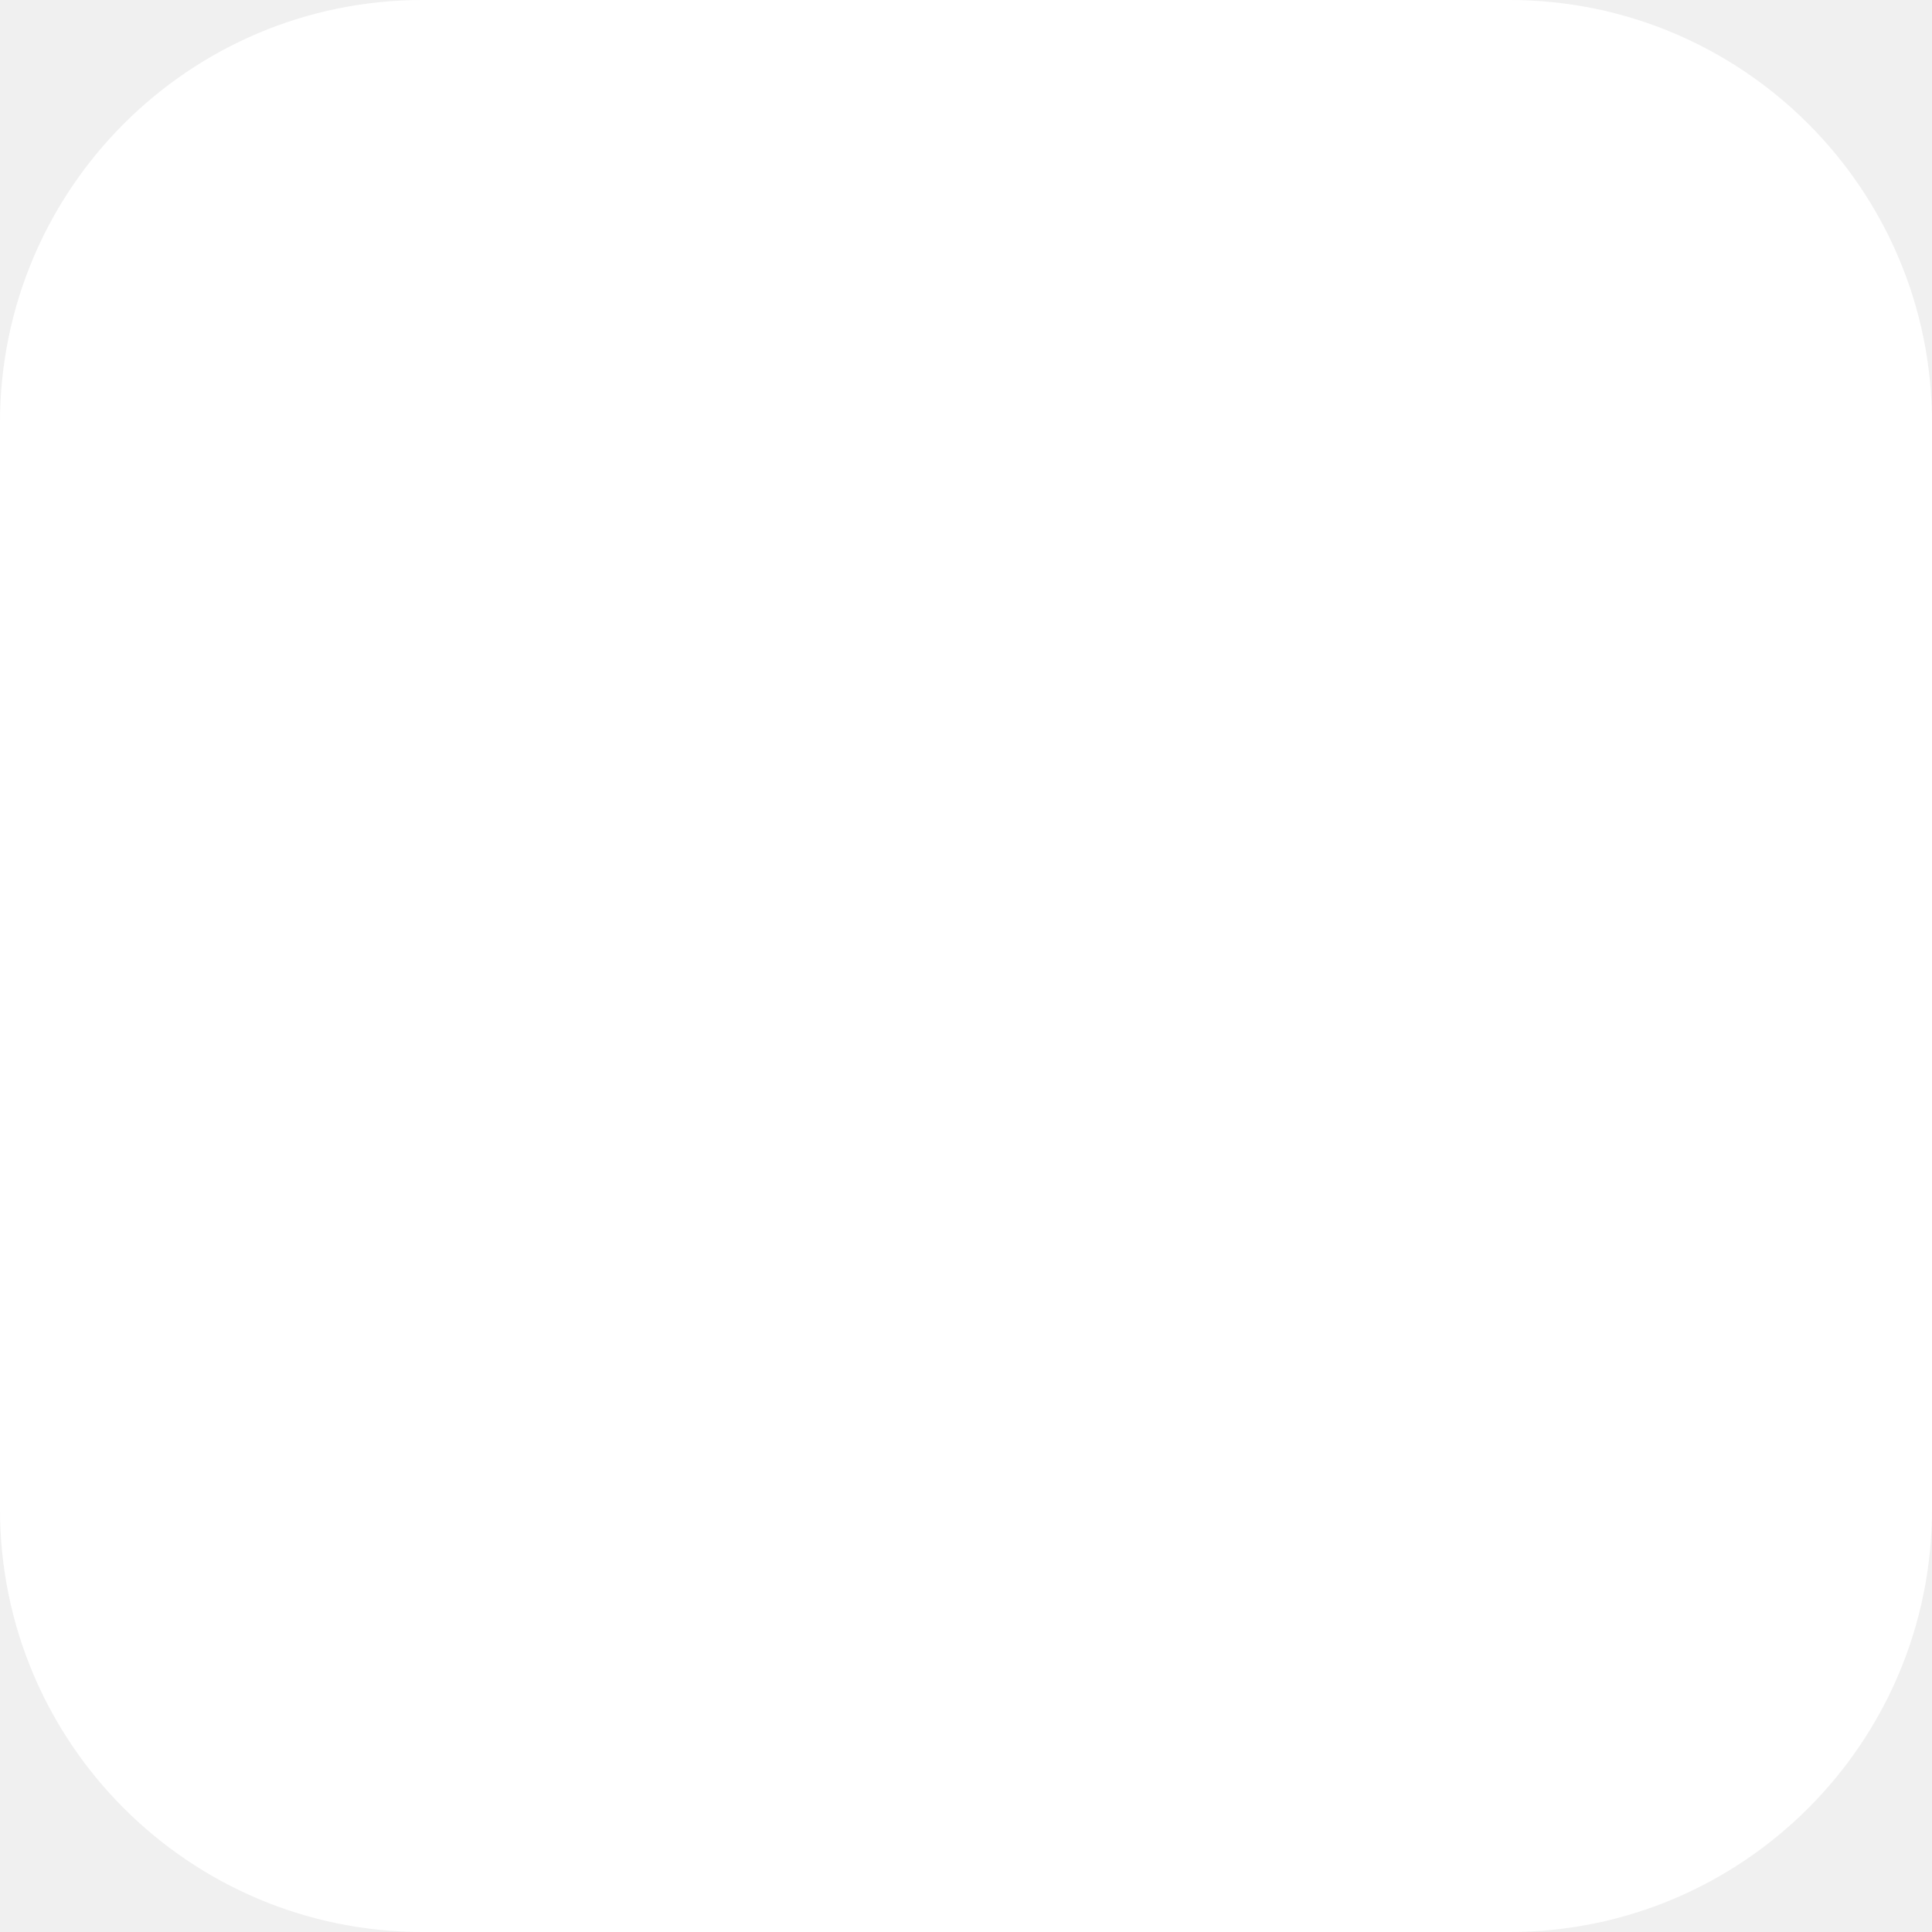
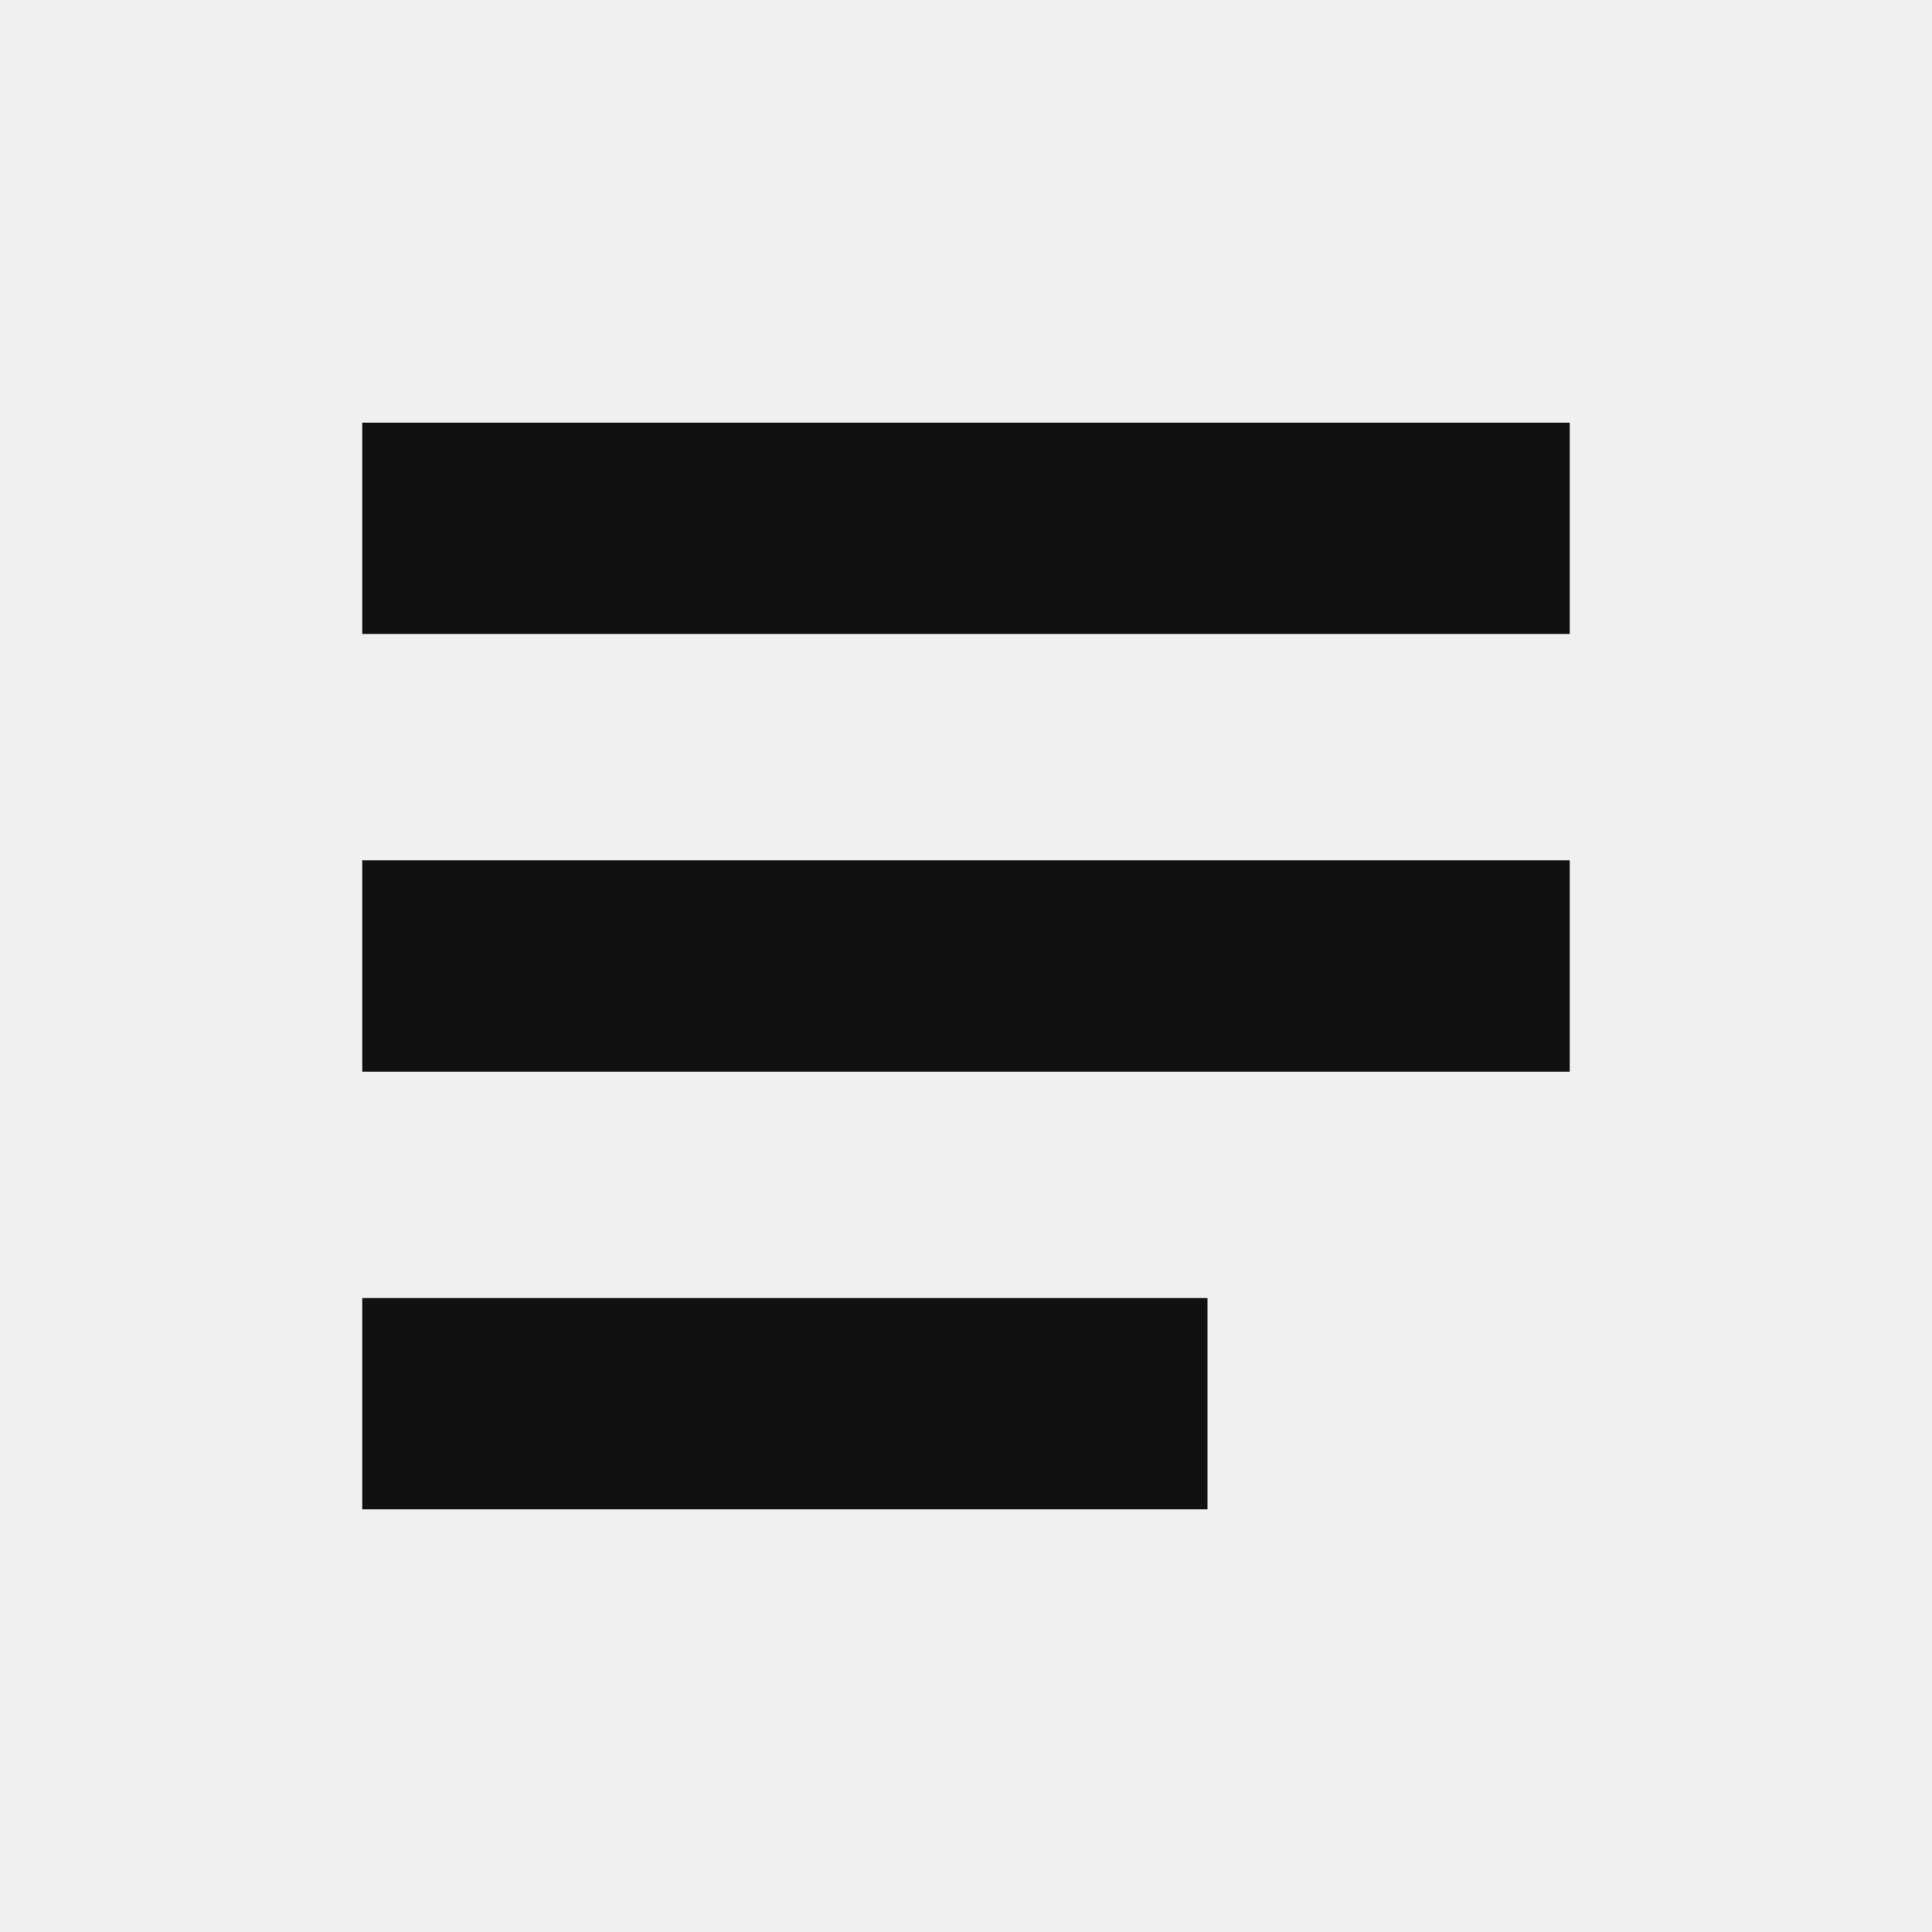
<svg xmlns="http://www.w3.org/2000/svg" viewBox="0 0 64 64">
-   <rect width="64" height="64" rx="14" fill="#ffffff" />
-   <path d="M16 20h32v6H16zM16 30h32v6H16zM16 40h22v6H16z" fill="#ffffff" />
+   <style>
+     .mark { fill: #111111; }
+     @media (prefers-color-scheme: dark) {
+       .mark { fill: #ffffff; }
+     }
+   </style>
+   <path class="mark" d="M12 14h40v7H12zM12 28.5h40v7H12zM12 43h28v7H12z" />
</svg>
